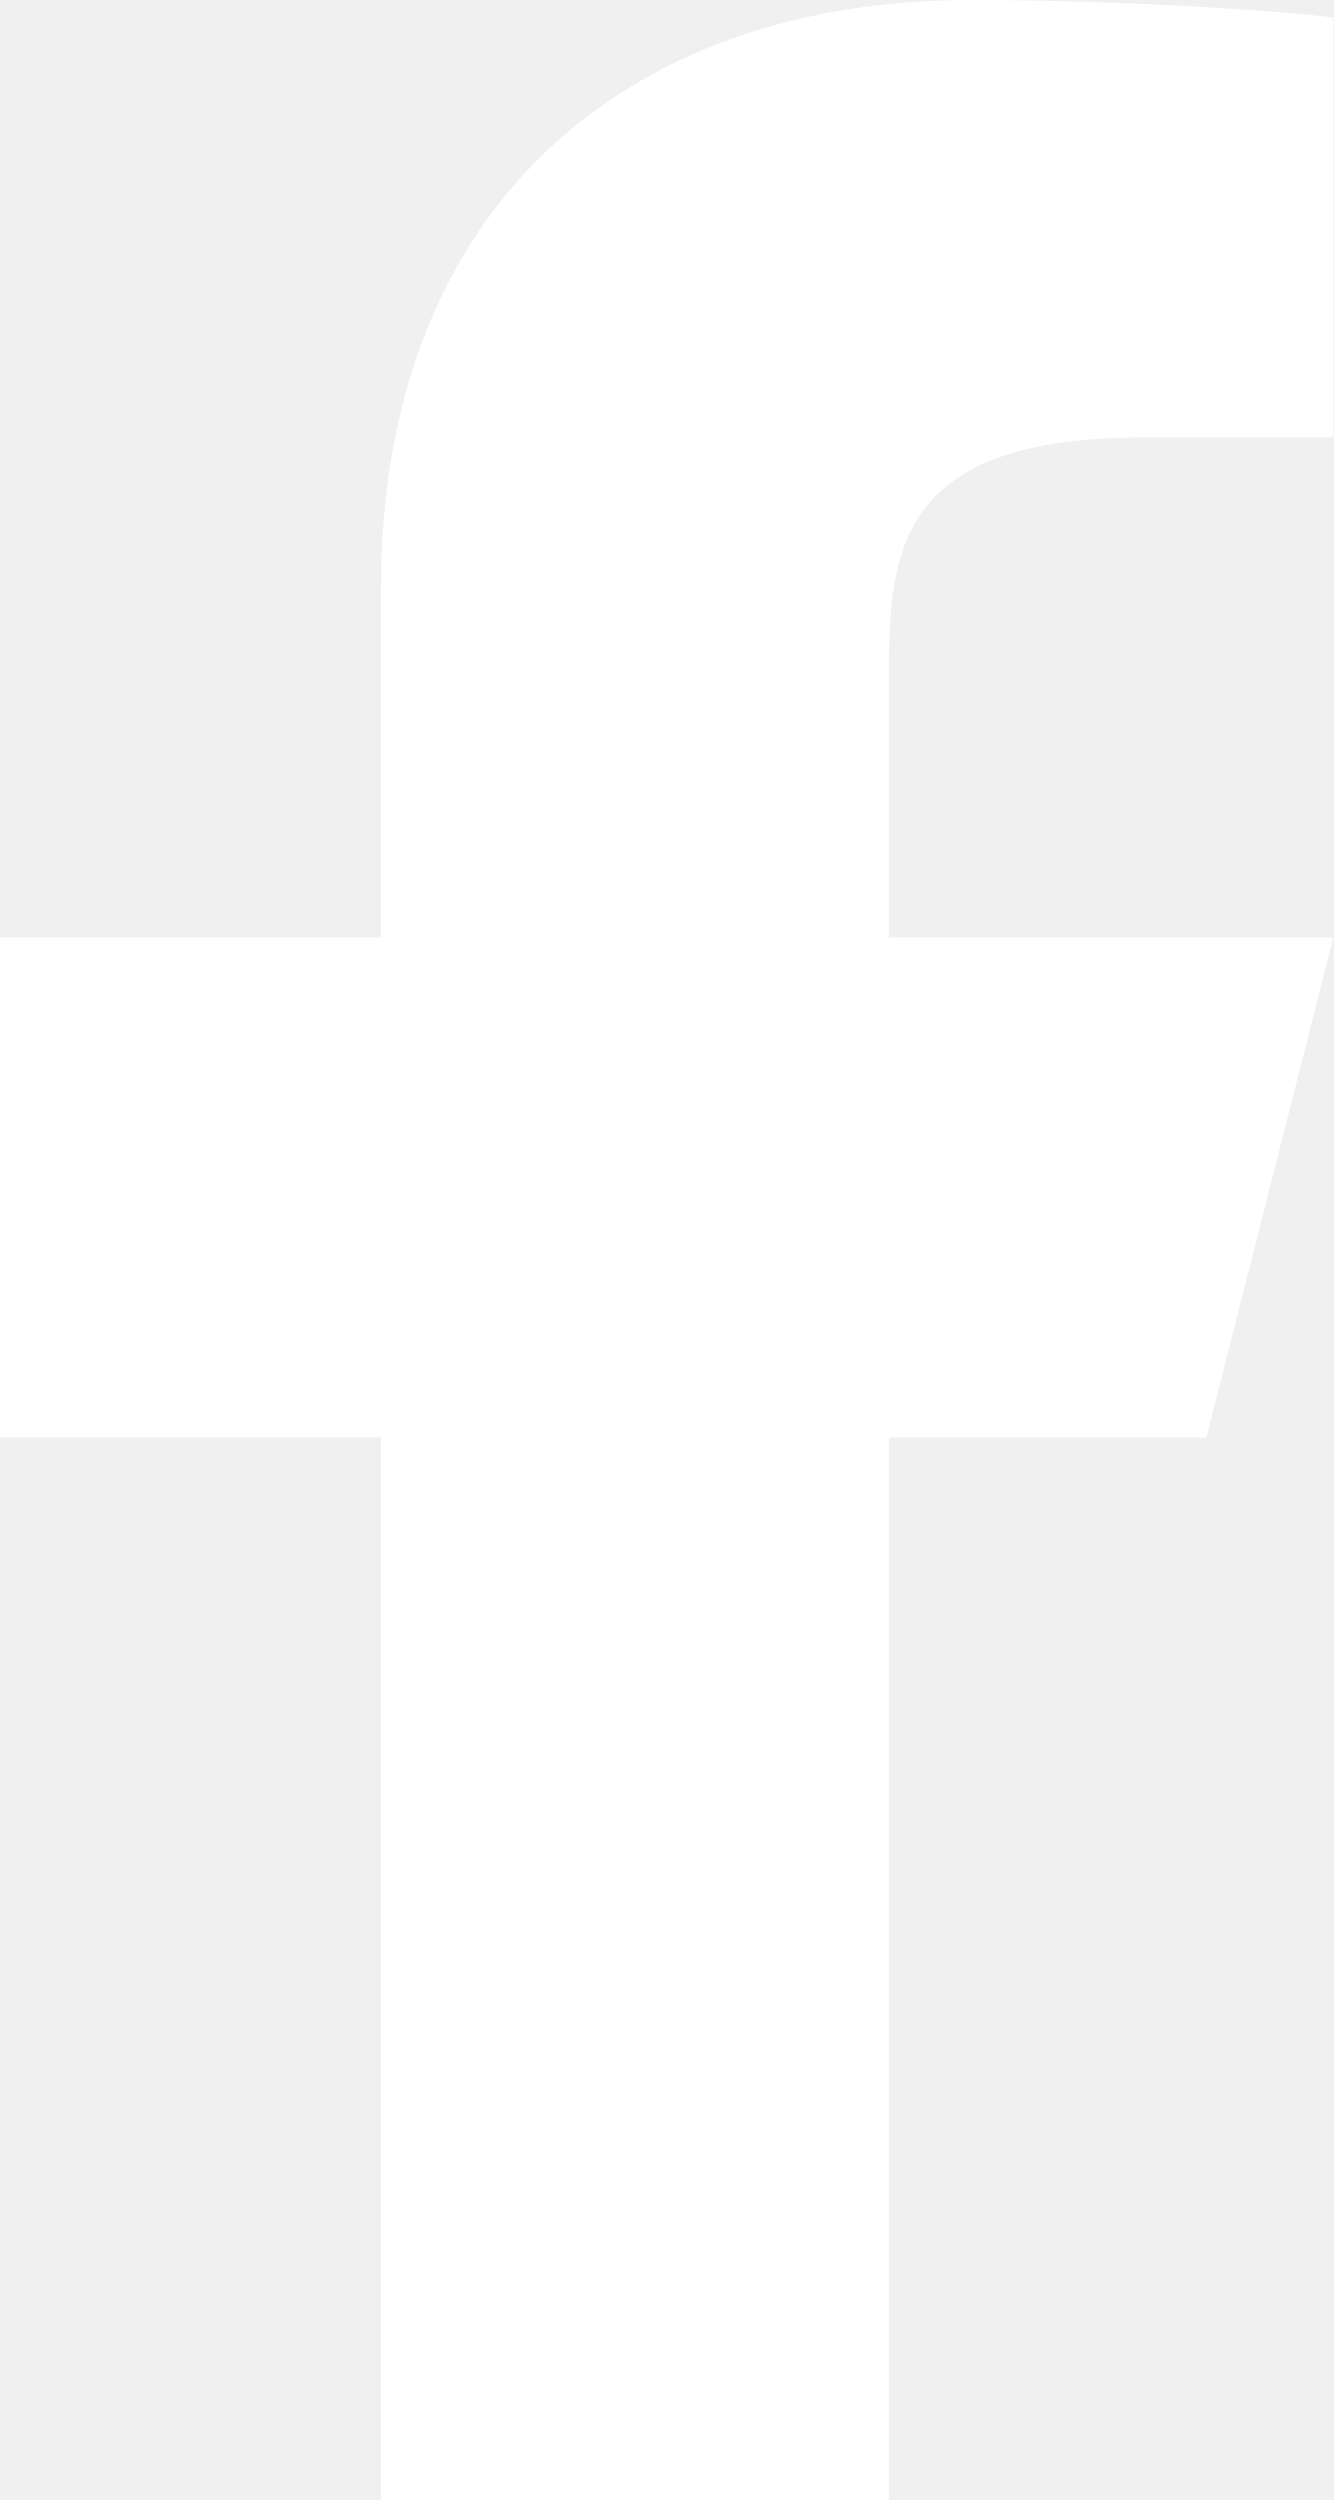
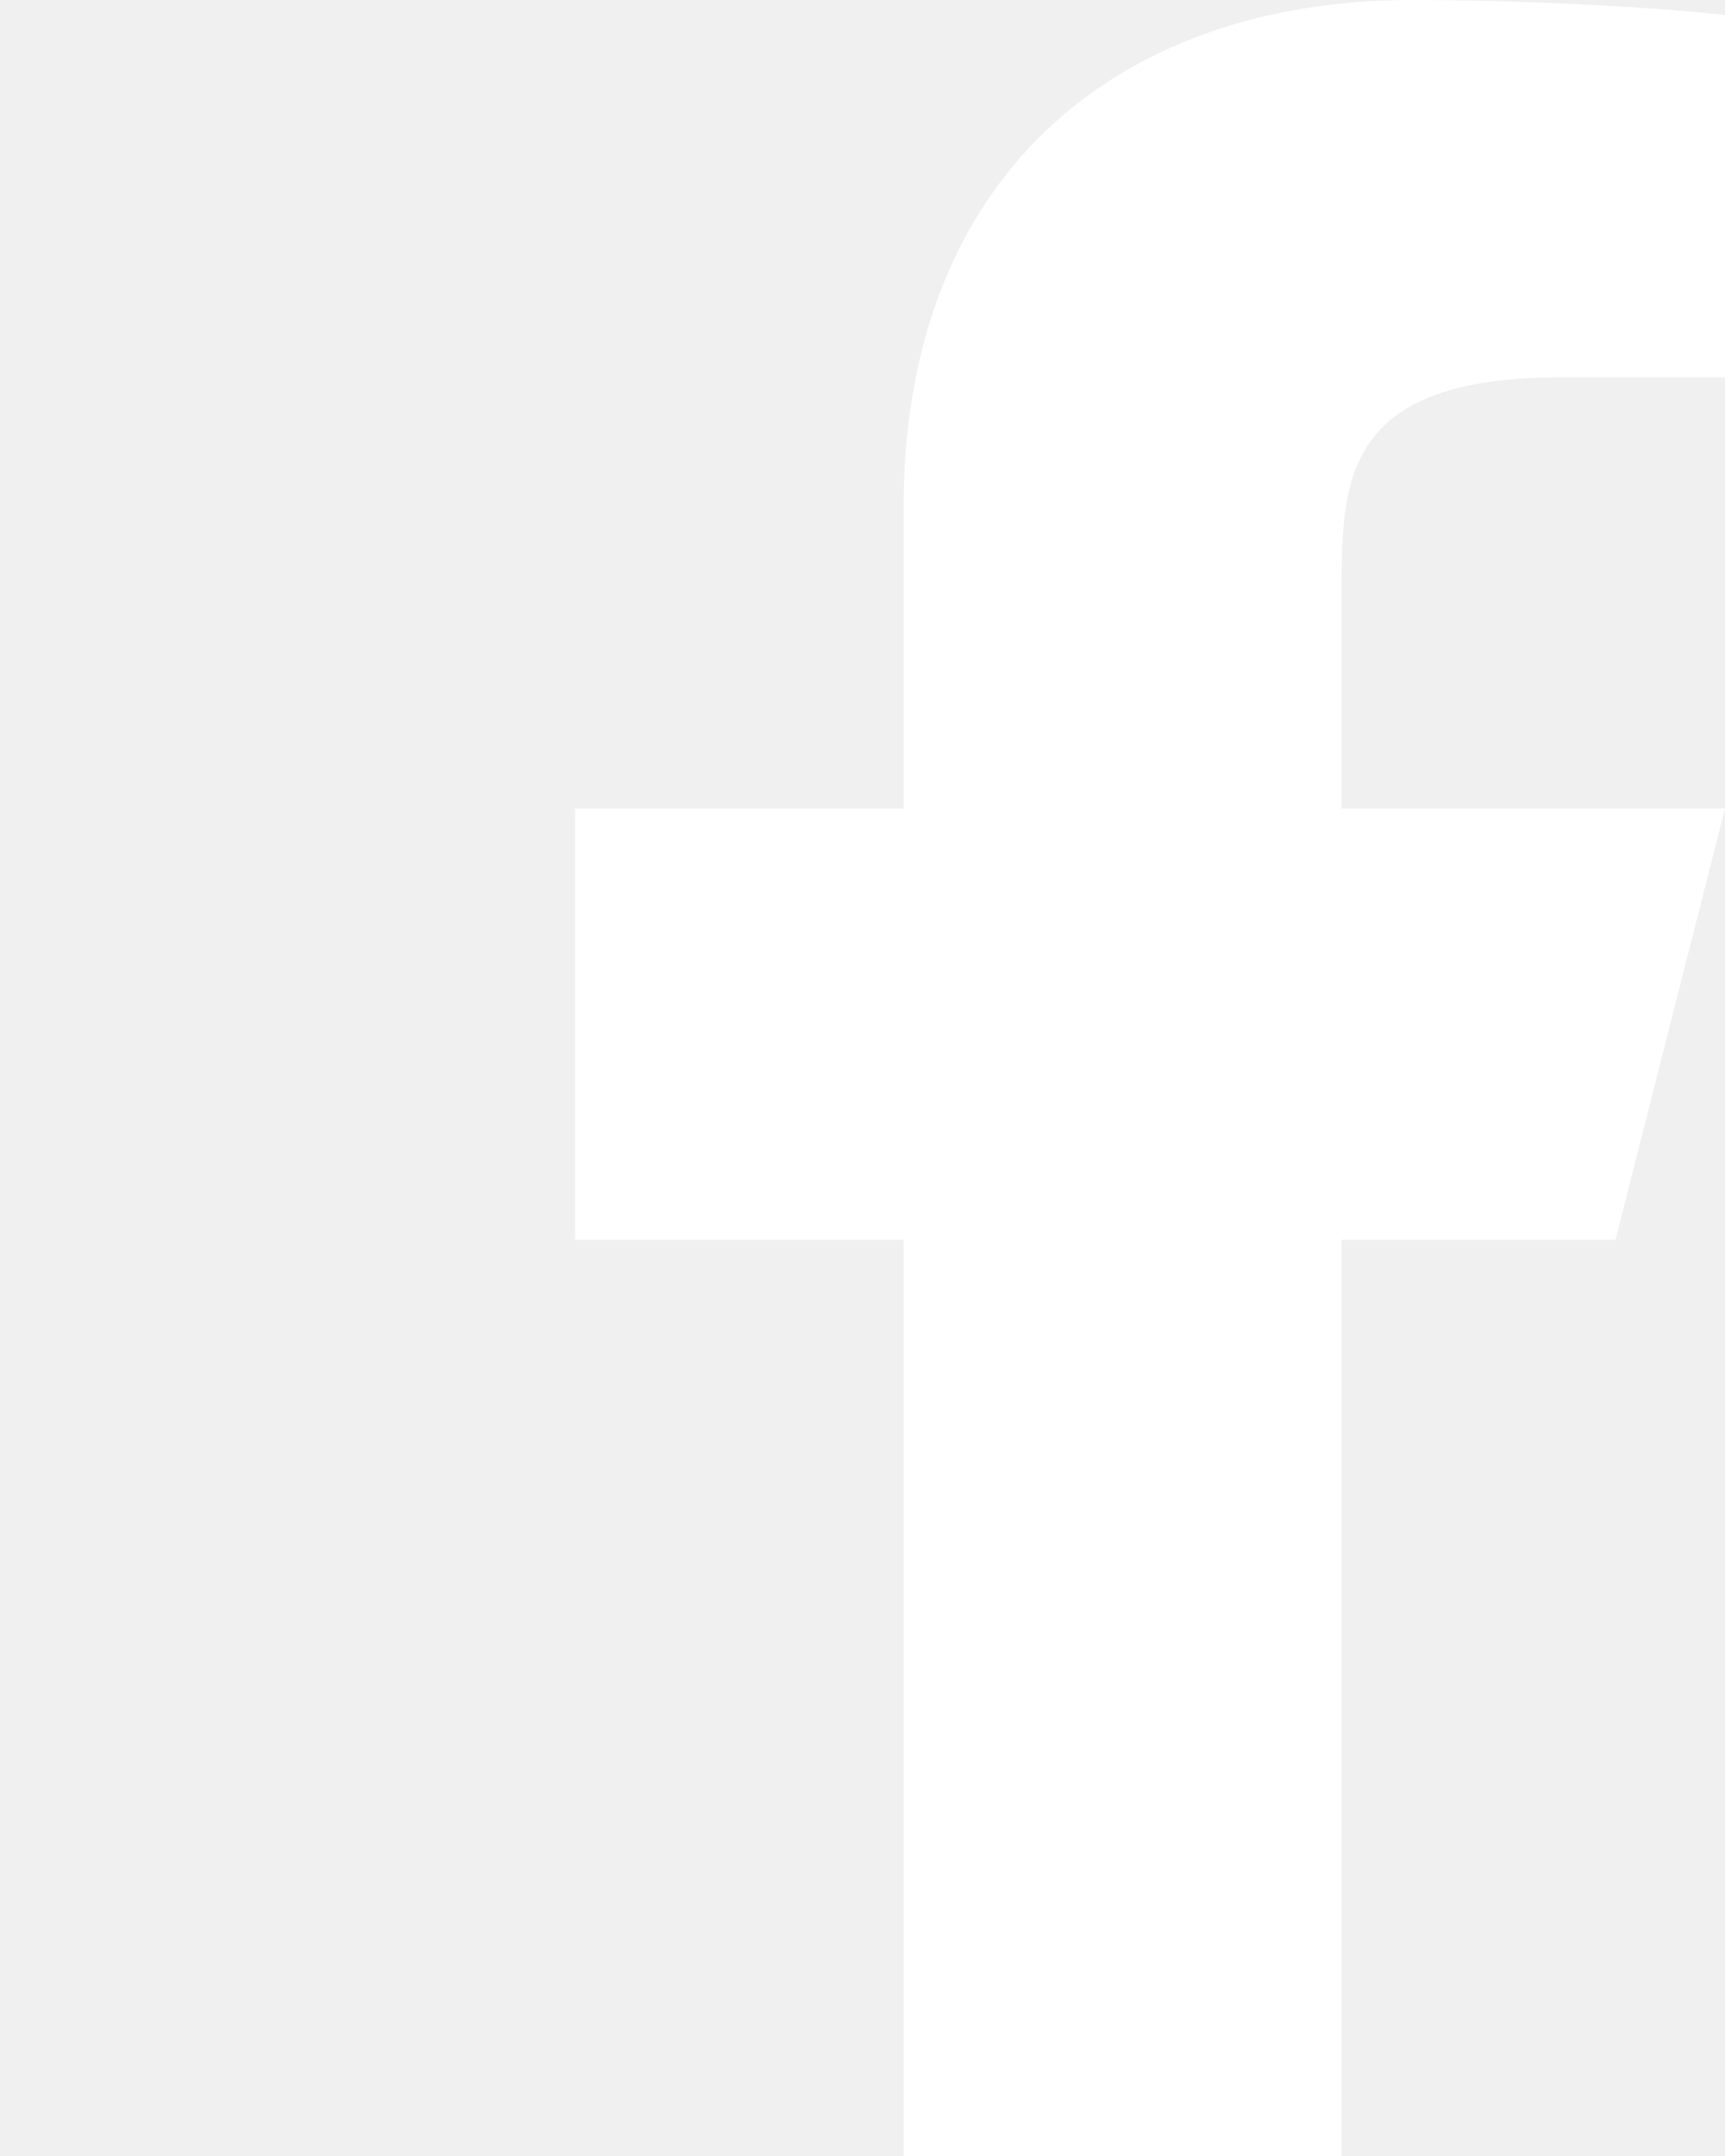
- <svg xmlns="http://www.w3.org/2000/svg" width="8" height="15" viewBox="0 0 8 15" fill="none">
+ <svg xmlns="http://www.w3.org/2000/svg" width="12" height="15" viewBox="-2 0 8 15" fill="none">
  <path d="M5.333 8.625H7.238L8 5.625H5.333V4.125C5.333 3.353 5.333 2.625 6.857 2.625H8V0.105C7.752 0.073 6.814 0 5.823 0C3.755 0 2.286 1.243 2.286 3.525V5.625H0V8.625H2.286V15H5.333V8.625Z" fill="white" />
</svg>
